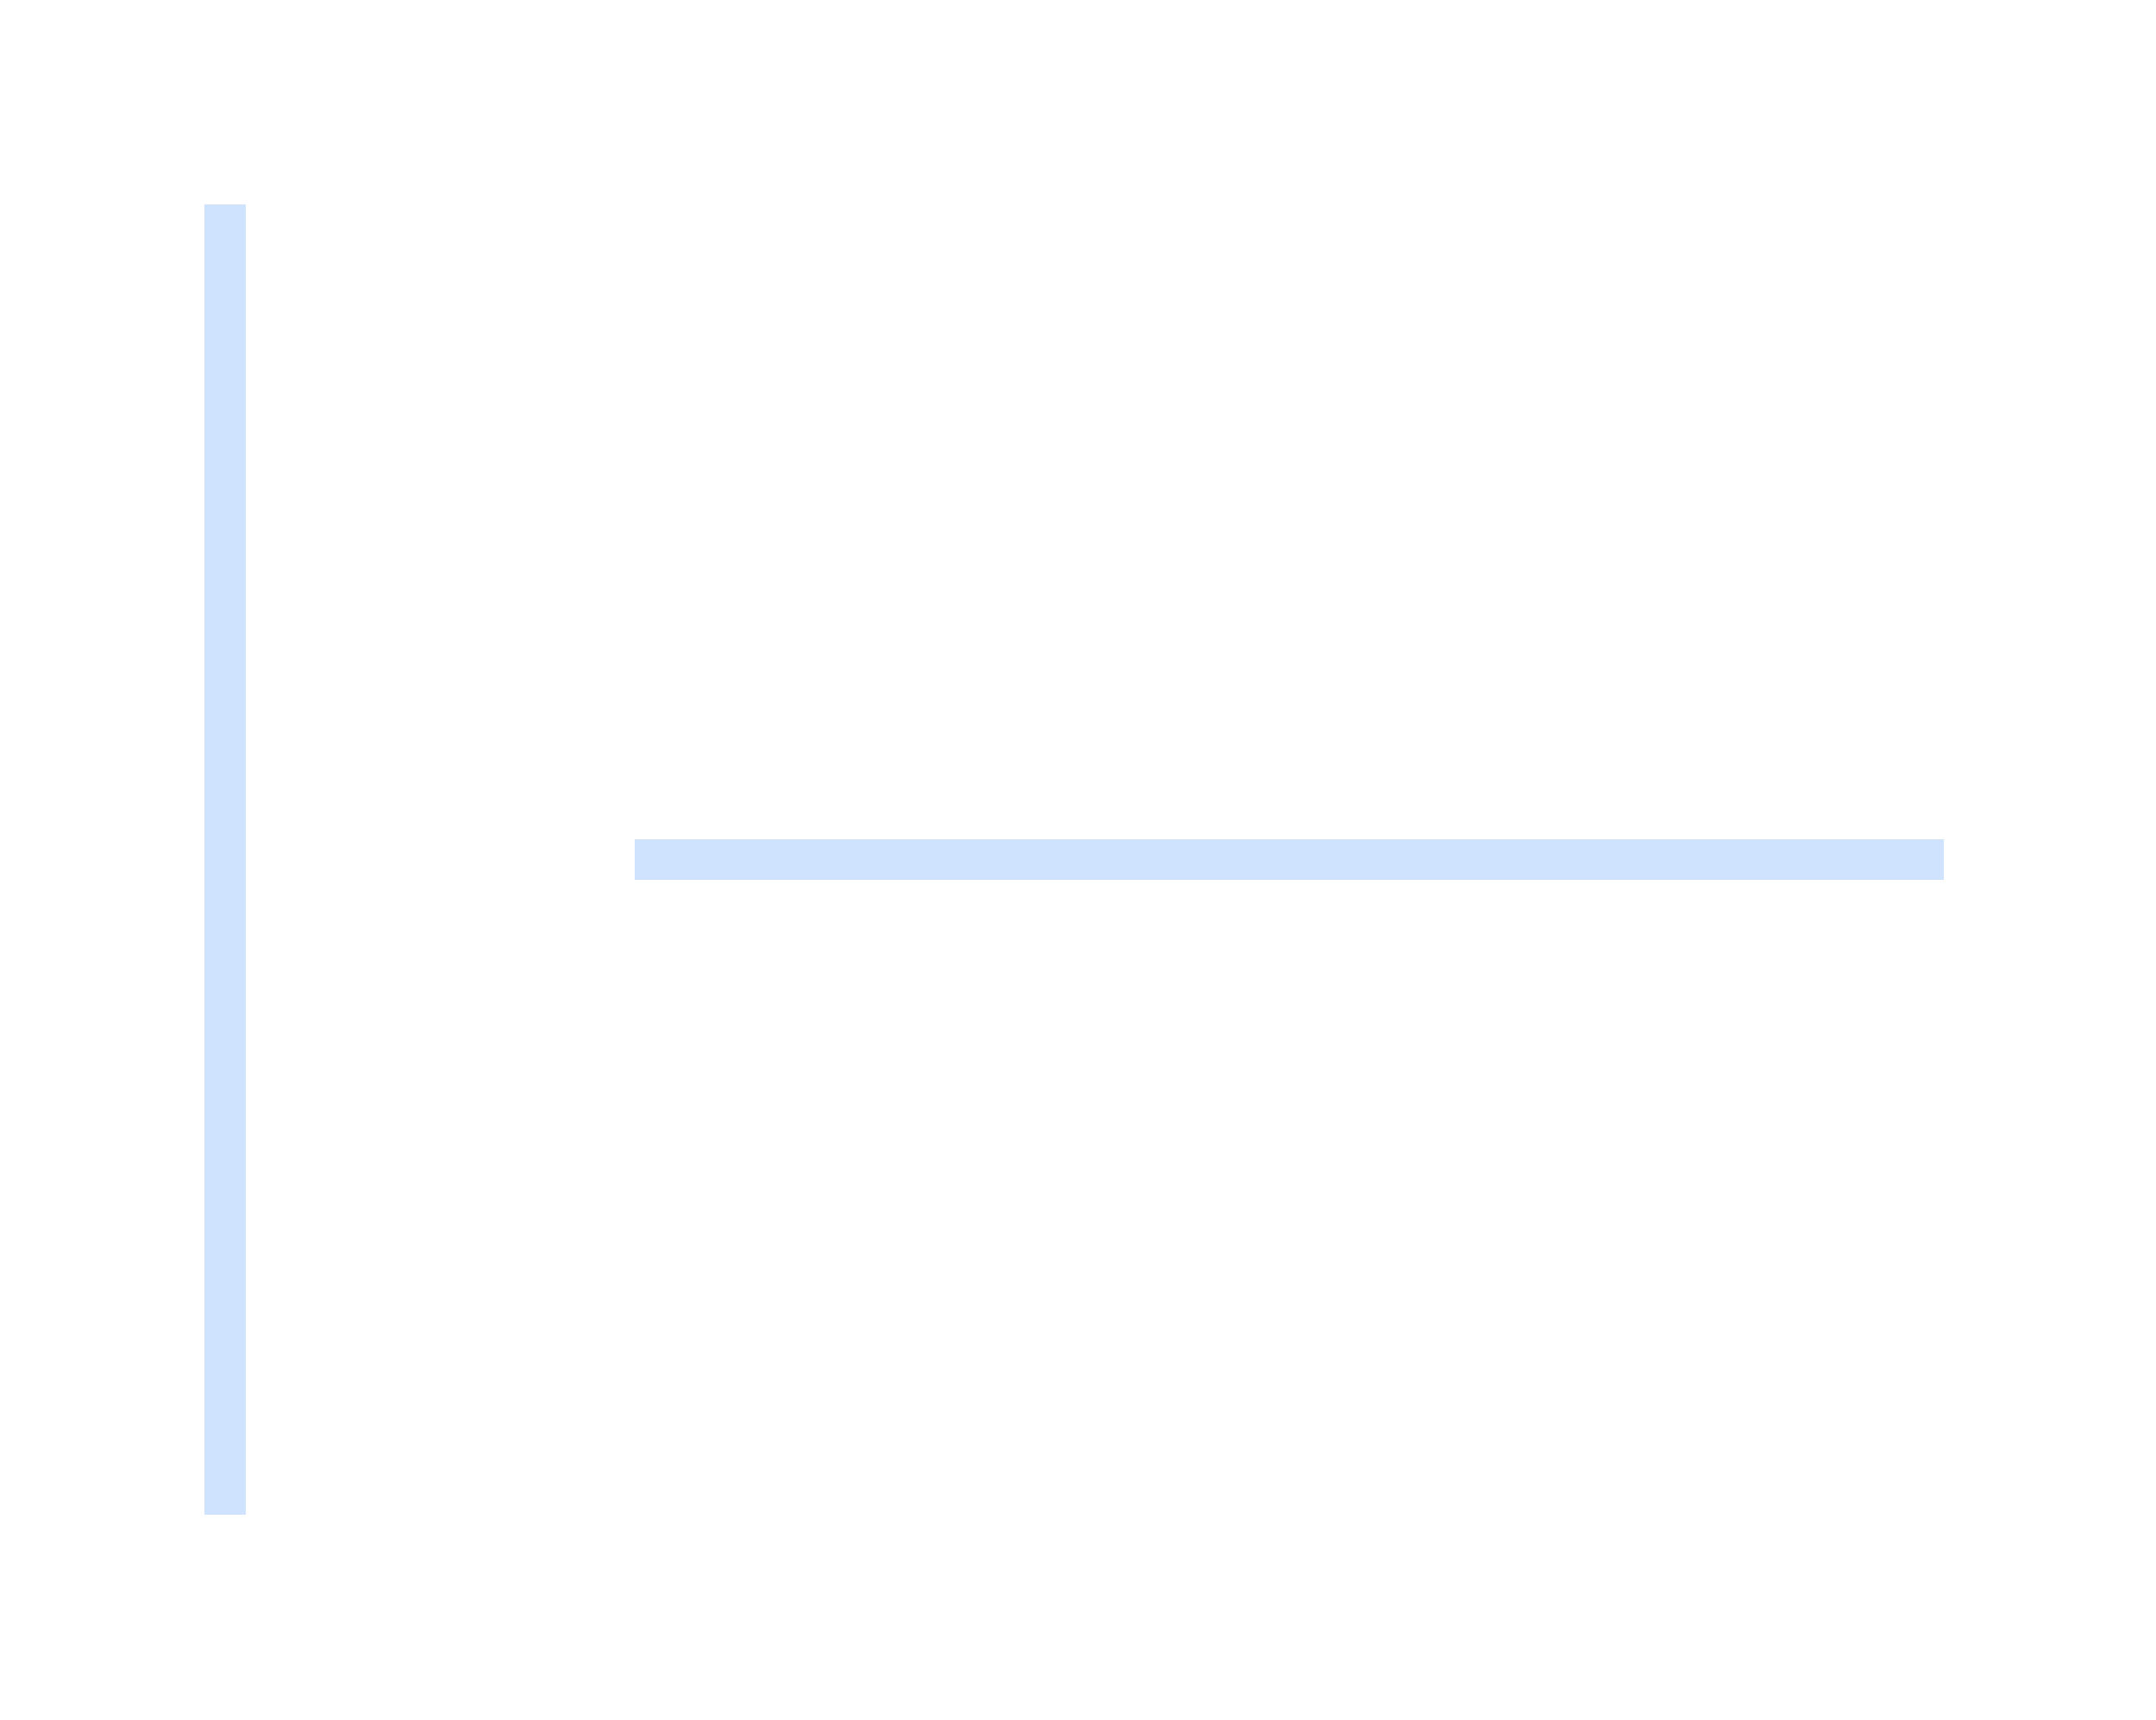
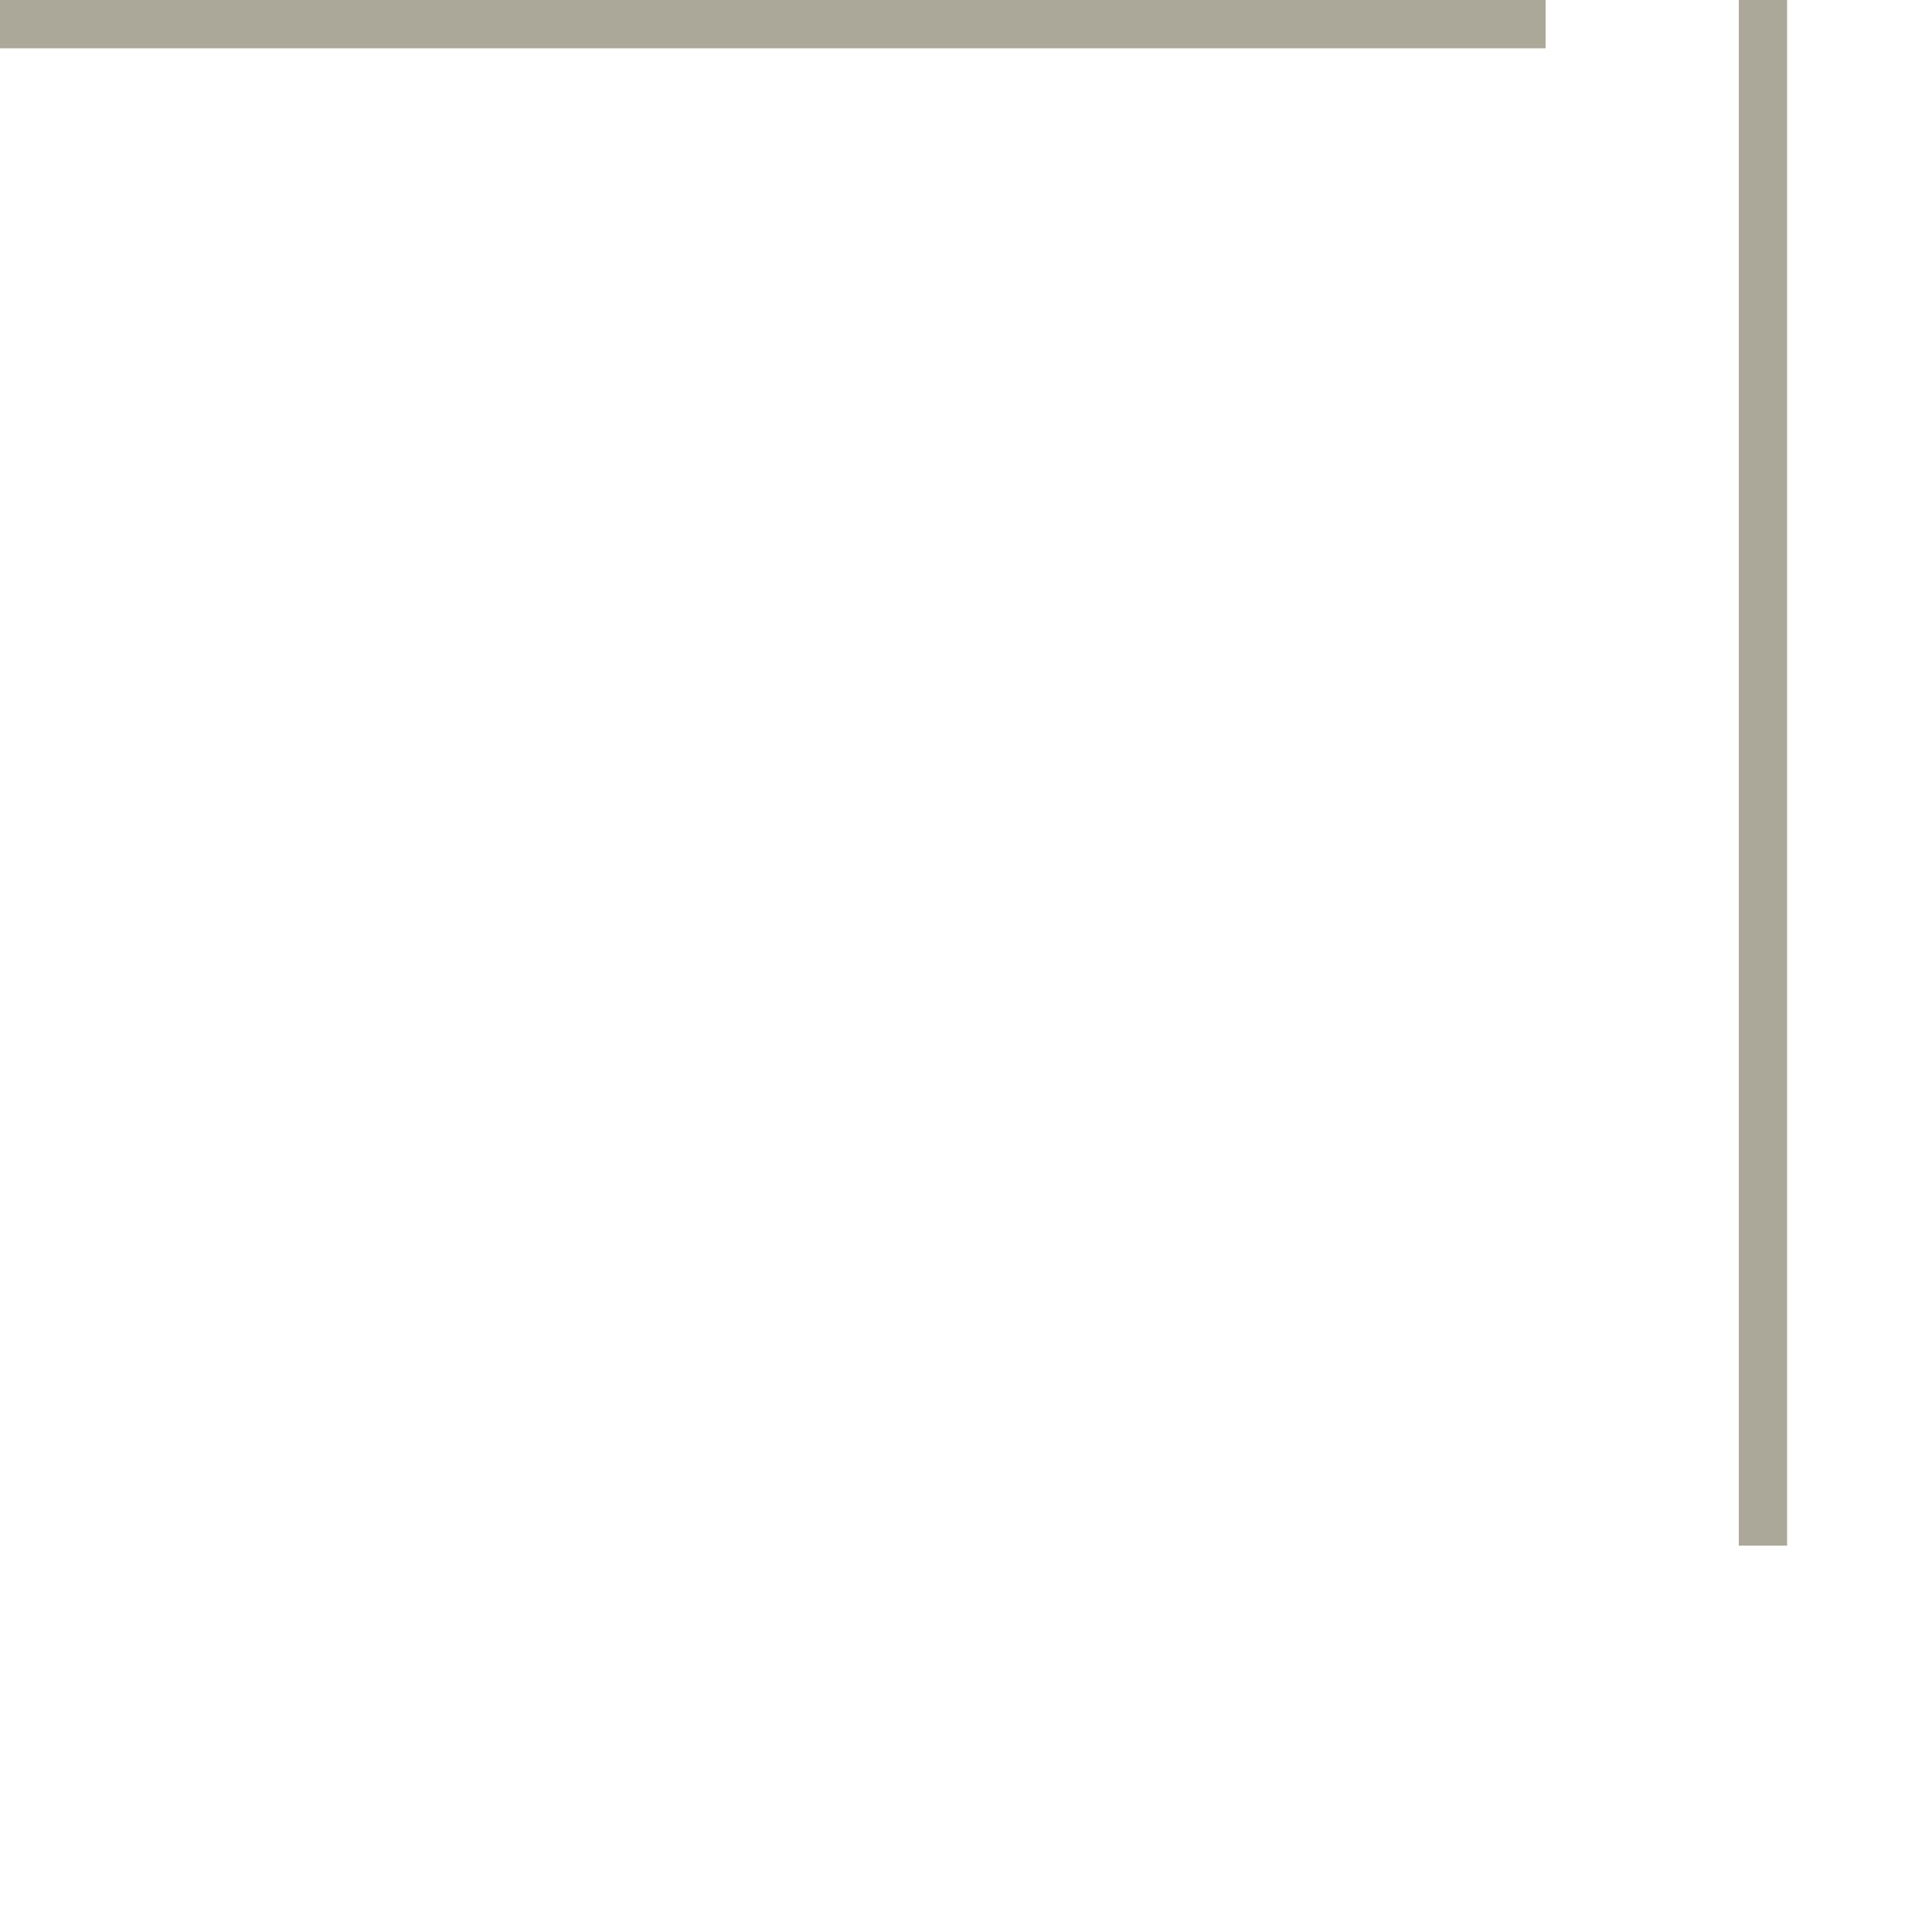
- <svg xmlns="http://www.w3.org/2000/svg" width="52.679" height="42" viewBox="0 0 52.679 42" version="1.1" id="svg831">
-   <defs id="defs825" />
-   <style id="current-color-scheme" type="text/css">
-       .ColorScheme-Text {
-       }
-       .ColorScheme-Background{
-       }
-       .ColorScheme-Highlight{
-       }
-       .ColorScheme-ViewText {
-       }
-       .ColorScheme-ViewBackground{
-       }
-       .ColorScheme-ViewHover {
-       }
-       .ColorScheme-ViewFocus{
-       }
-       .ColorScheme-ButtonText {
-       }
-       .ColorScheme-ButtonBackground{
-       }
-       .ColorScheme-ButtonHover {
-       }
-       .ColorScheme-ButtonFocus{
-       }
-   </style>
-   <g id="layer1" transform="translate(-94.38553,-474.4975)">
-     <rect style="opacity:1;fill:#cfe3ff;fill-opacity:1;fill-rule:evenodd;stroke:none;stroke-width:2.045;stroke-linecap:square;stroke-linejoin:miter;stroke-miterlimit:4;stroke-dasharray:none;stroke-opacity:1;paint-order:normal;shape-rendering:crispEdges" id="vertical-line" width="1" height="32" x="-100.386" y="479.498" transform="scale(-1,1)" />
-     <rect transform="matrix(0,-1,-1,0,0,0)" y="-141.886" x="-495.998" height="32" width="1" id="horizontal-line" style="opacity:1;fill:#cfe3ff;fill-opacity:1;fill-rule:evenodd;stroke:none;stroke-width:2.045;stroke-linecap:square;stroke-linejoin:miter;stroke-miterlimit:4;stroke-dasharray:none;stroke-opacity:1;paint-order:normal;shape-rendering:crispEdges" />
-   </g>
+ <svg xmlns="http://www.w3.org/2000/svg" width="40" height="40" viewBox="0 0 40 40">
+   <rect id="horizontal-line" x="0" y="0" width="32" height="1" fill="#aca899" />
+   <rect id="vertical-line" x="36" y="0" width="1" height="32" fill="#aca899" />
</svg>
